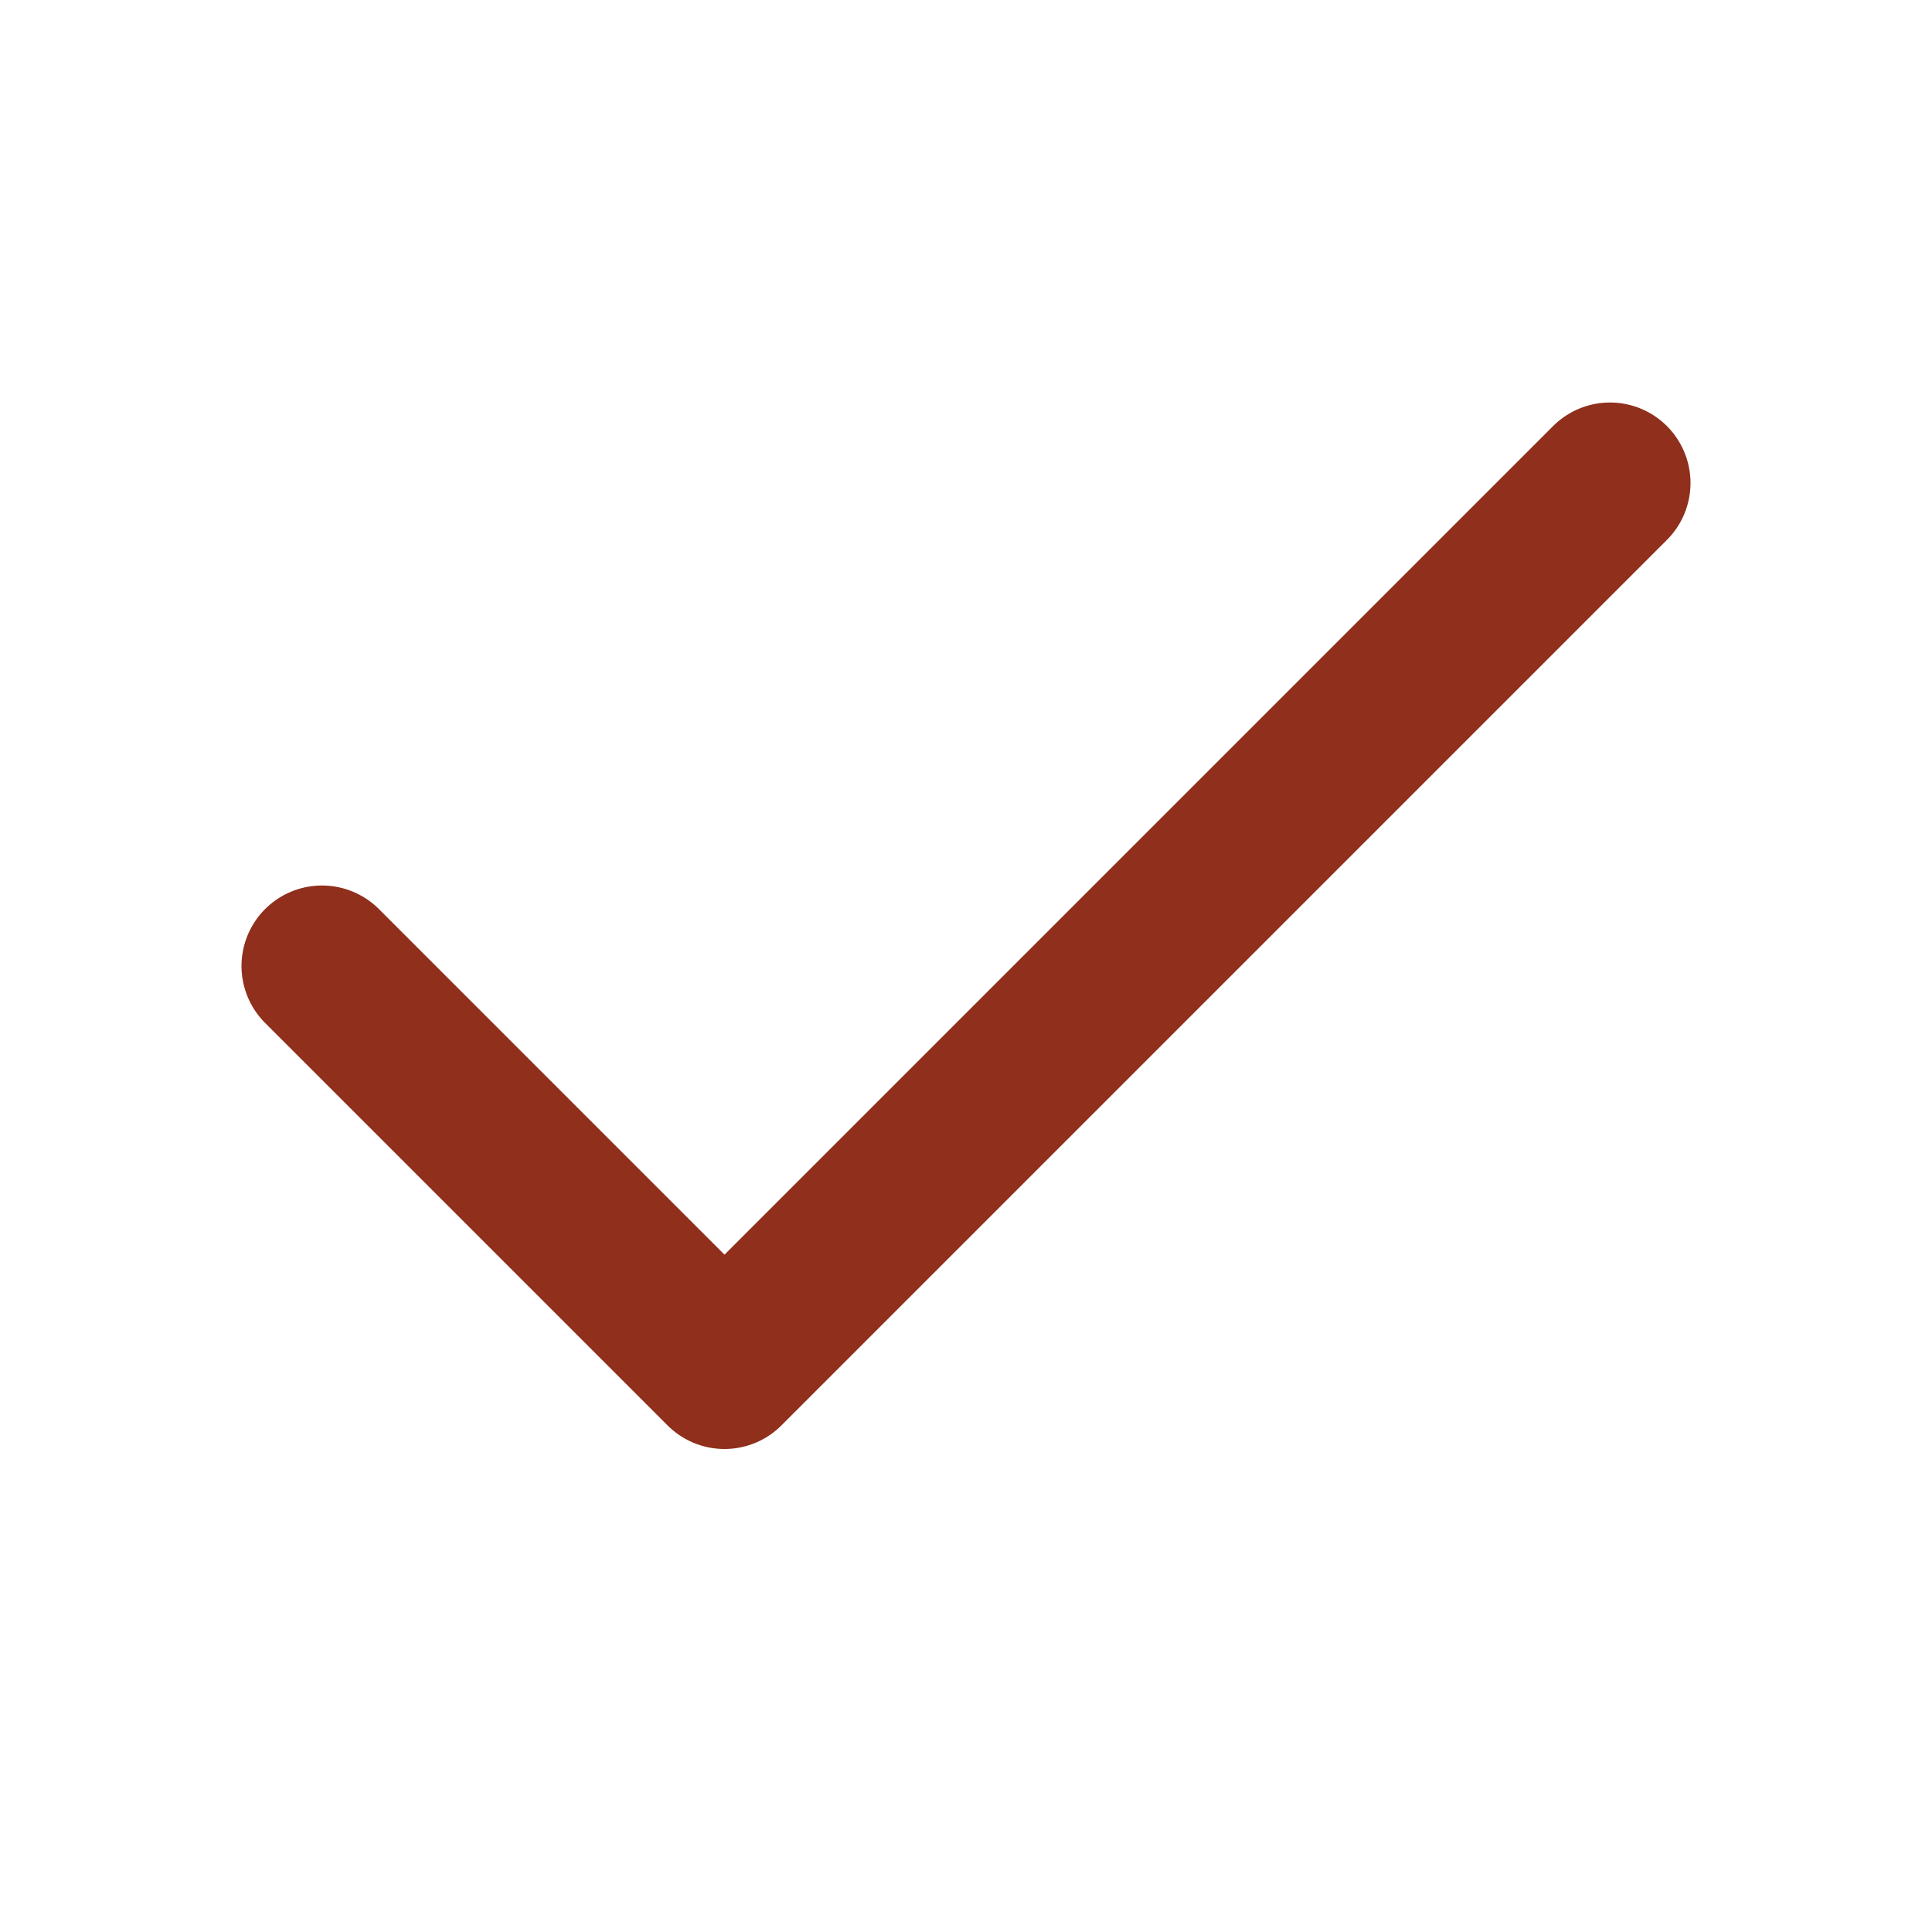
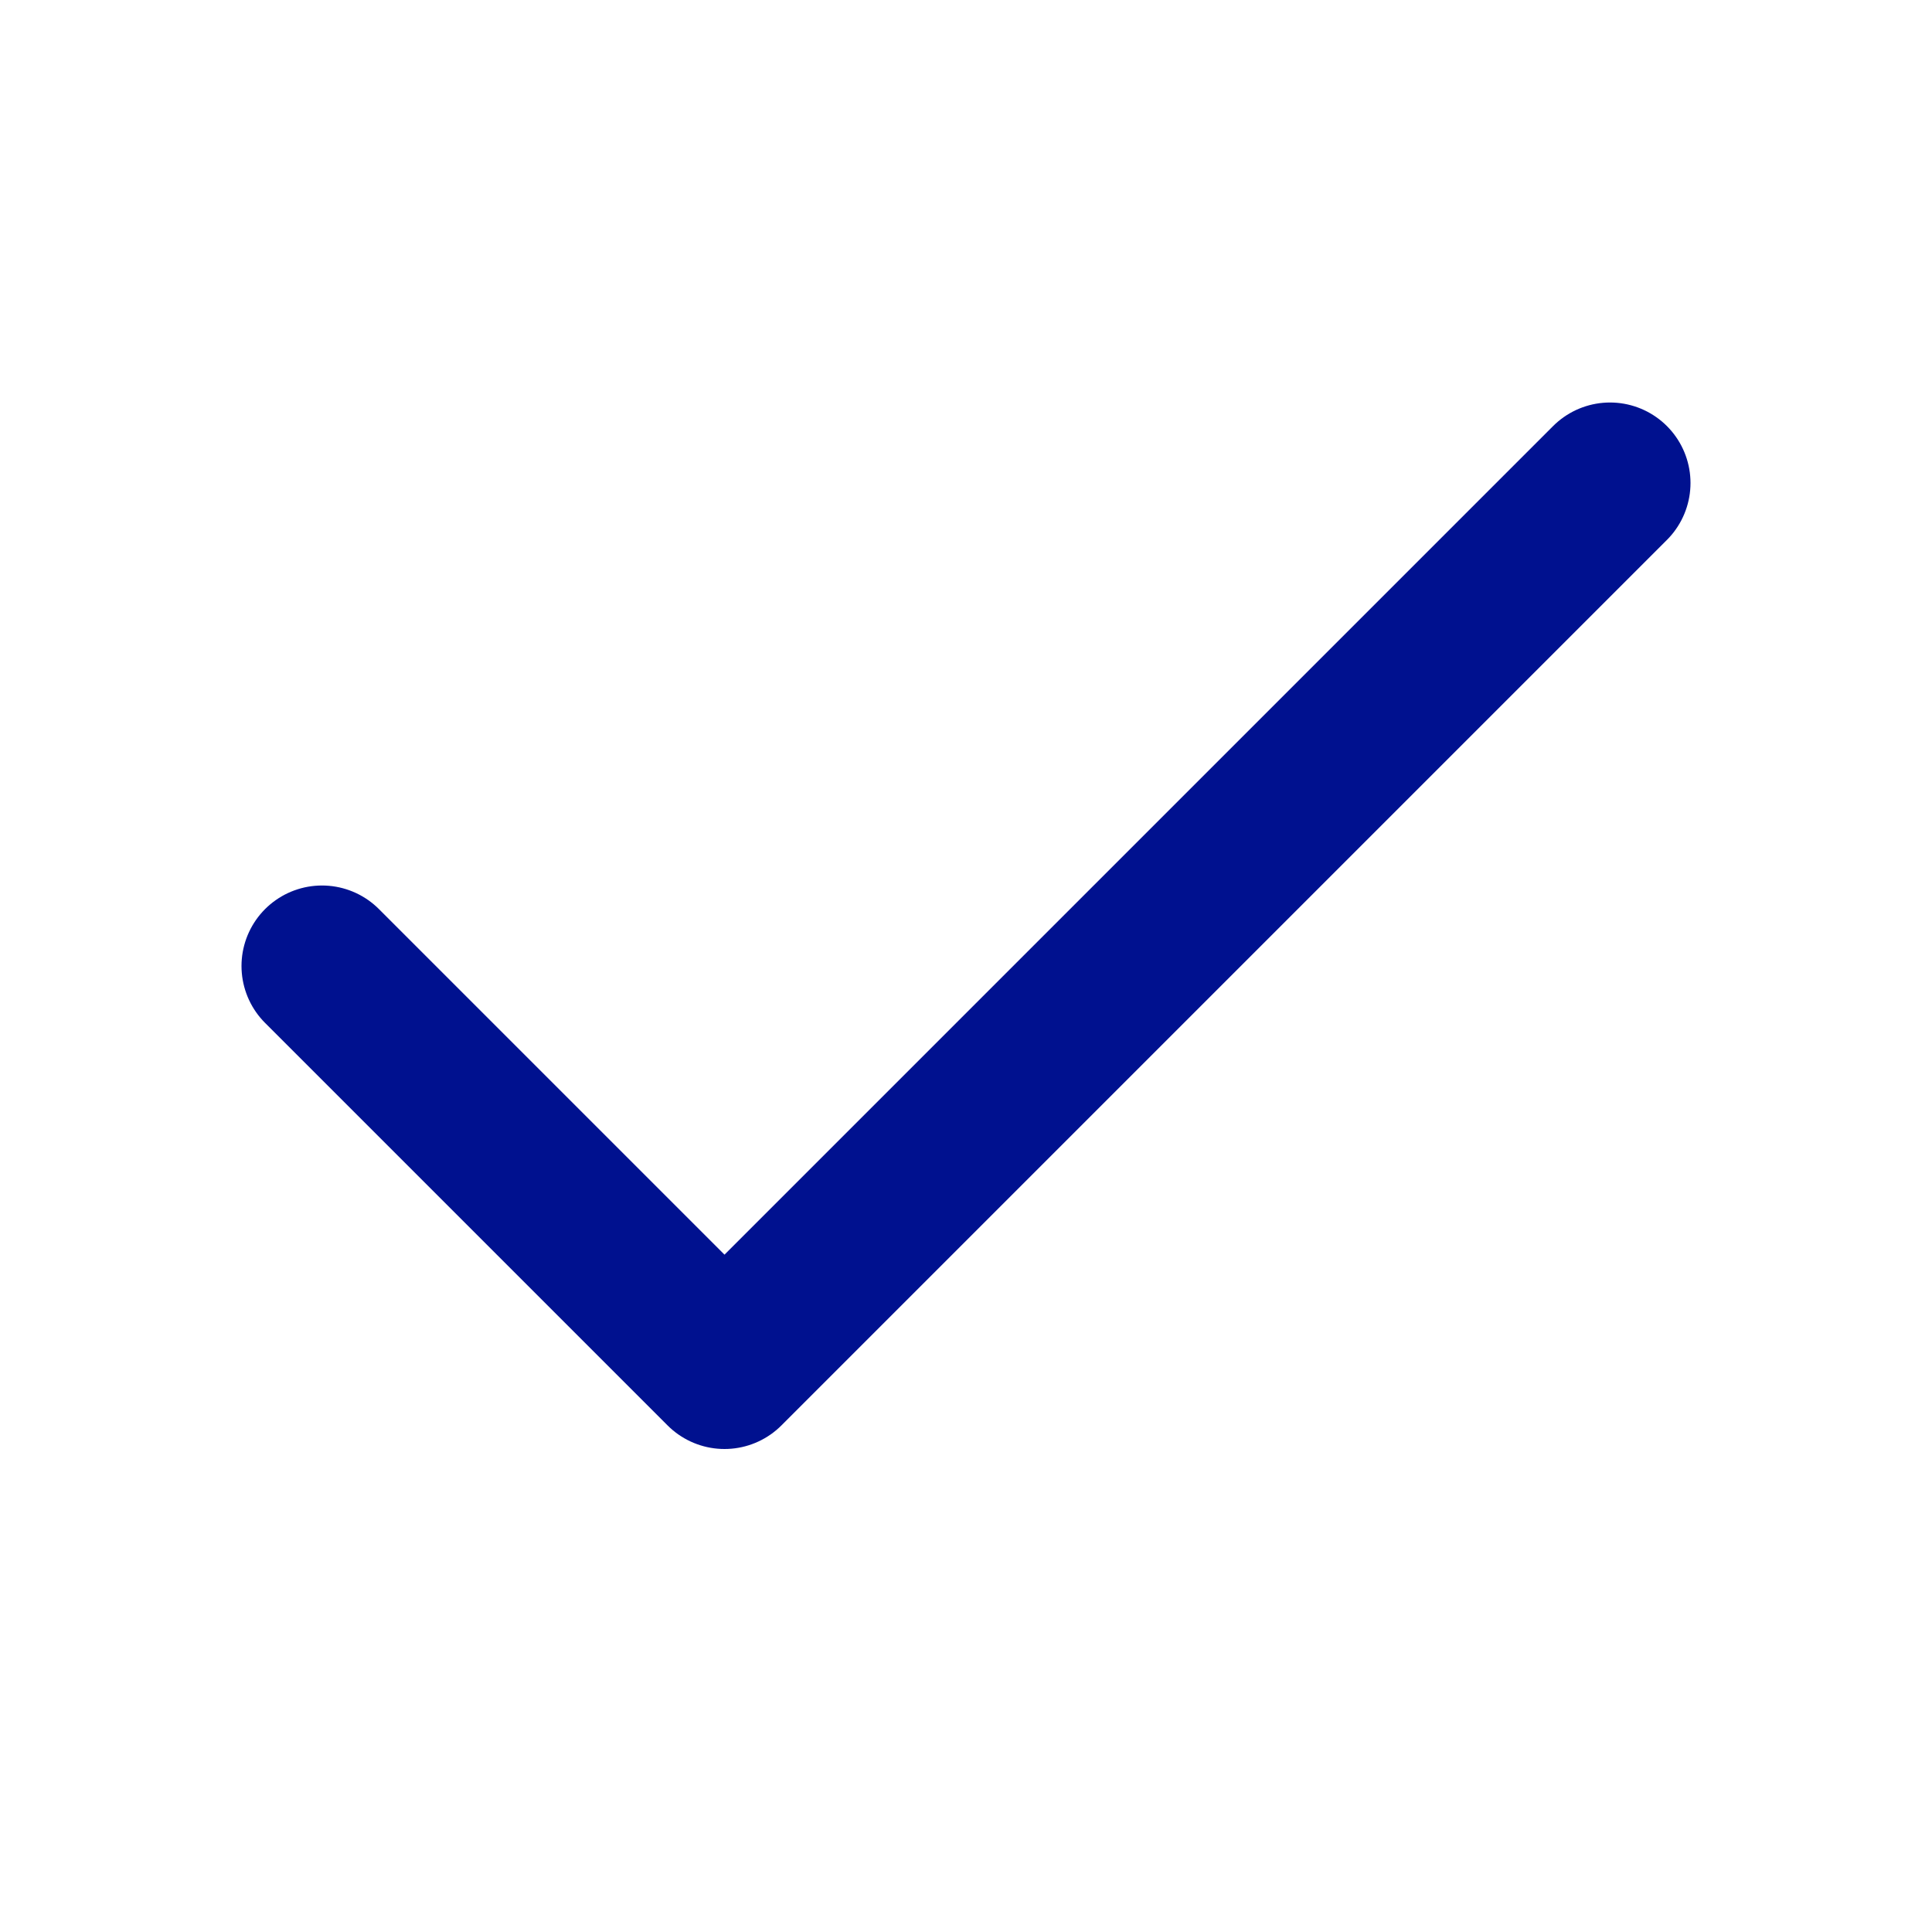
<svg xmlns="http://www.w3.org/2000/svg" width="24" height="24" viewBox="0 0 24 24" fill="none">
-   <path d="M20 6L9 17L4 12" stroke="#8f2f1c" stroke-width="2" stroke-linecap="round" stroke-linejoin="round" />
+   <path d="M20 6L9 17L4 12" stroke="#00118f" stroke-width="2" stroke-linecap="round" stroke-linejoin="round" />
</svg>
